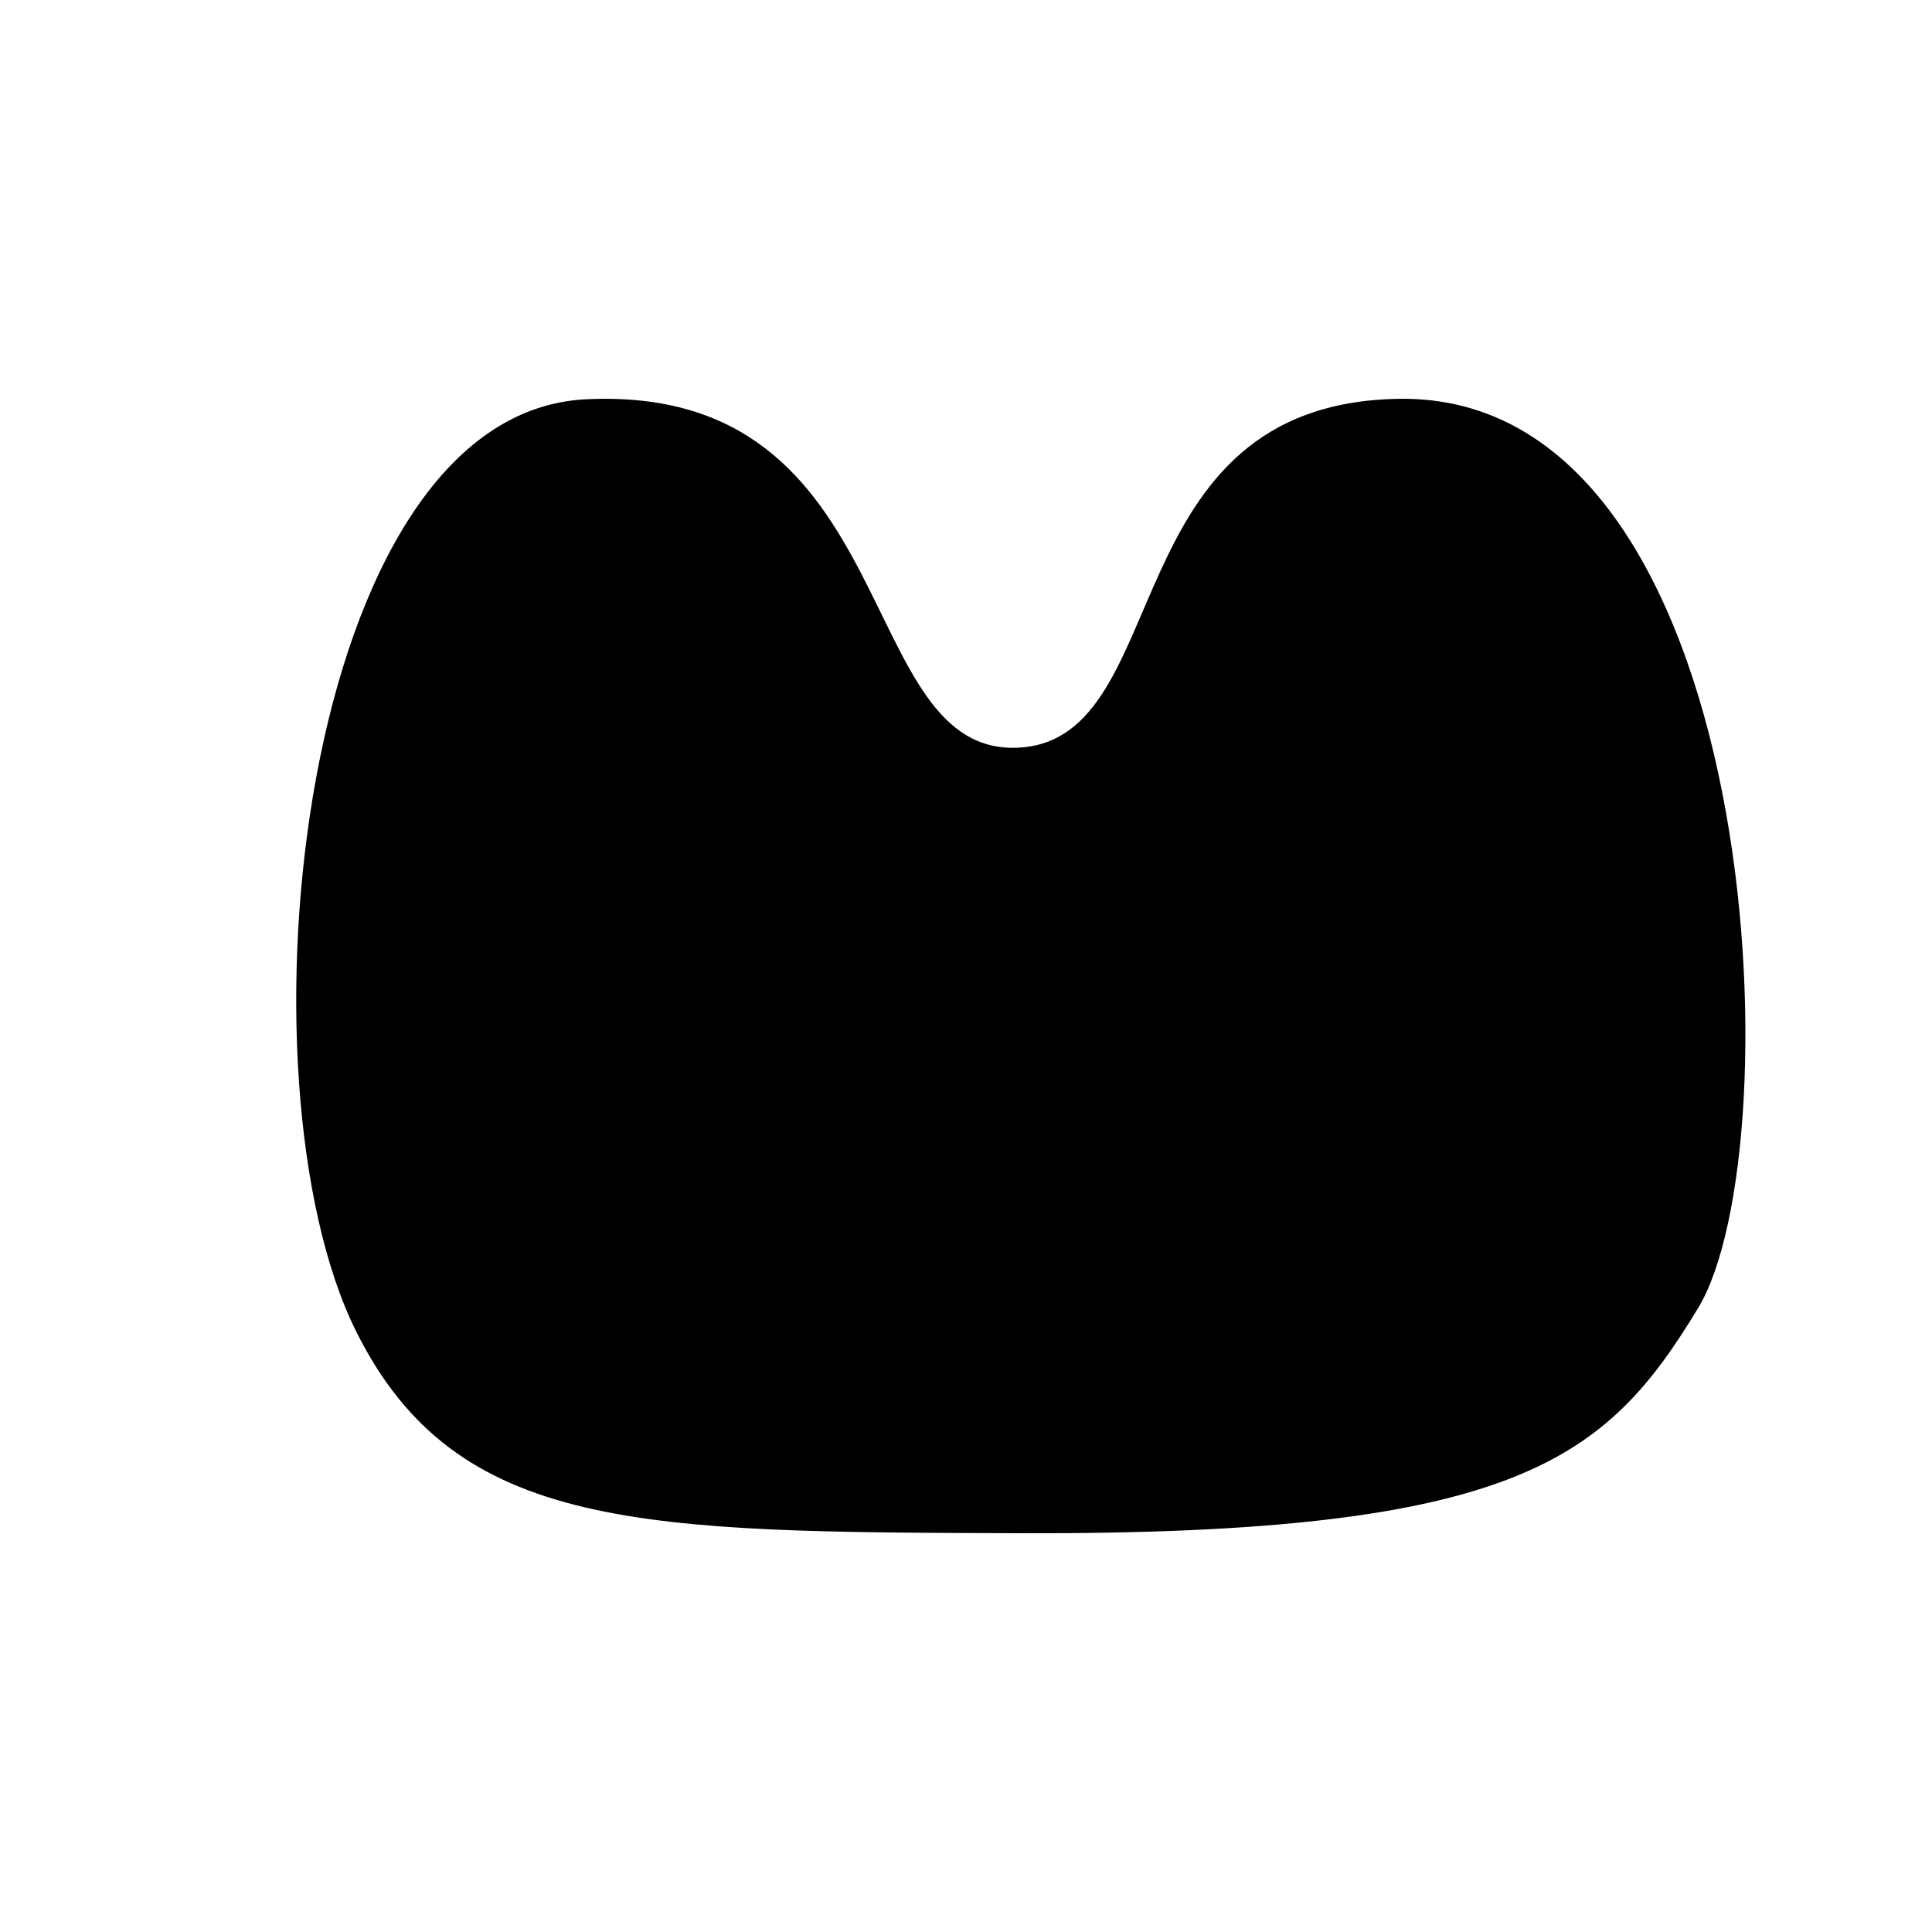
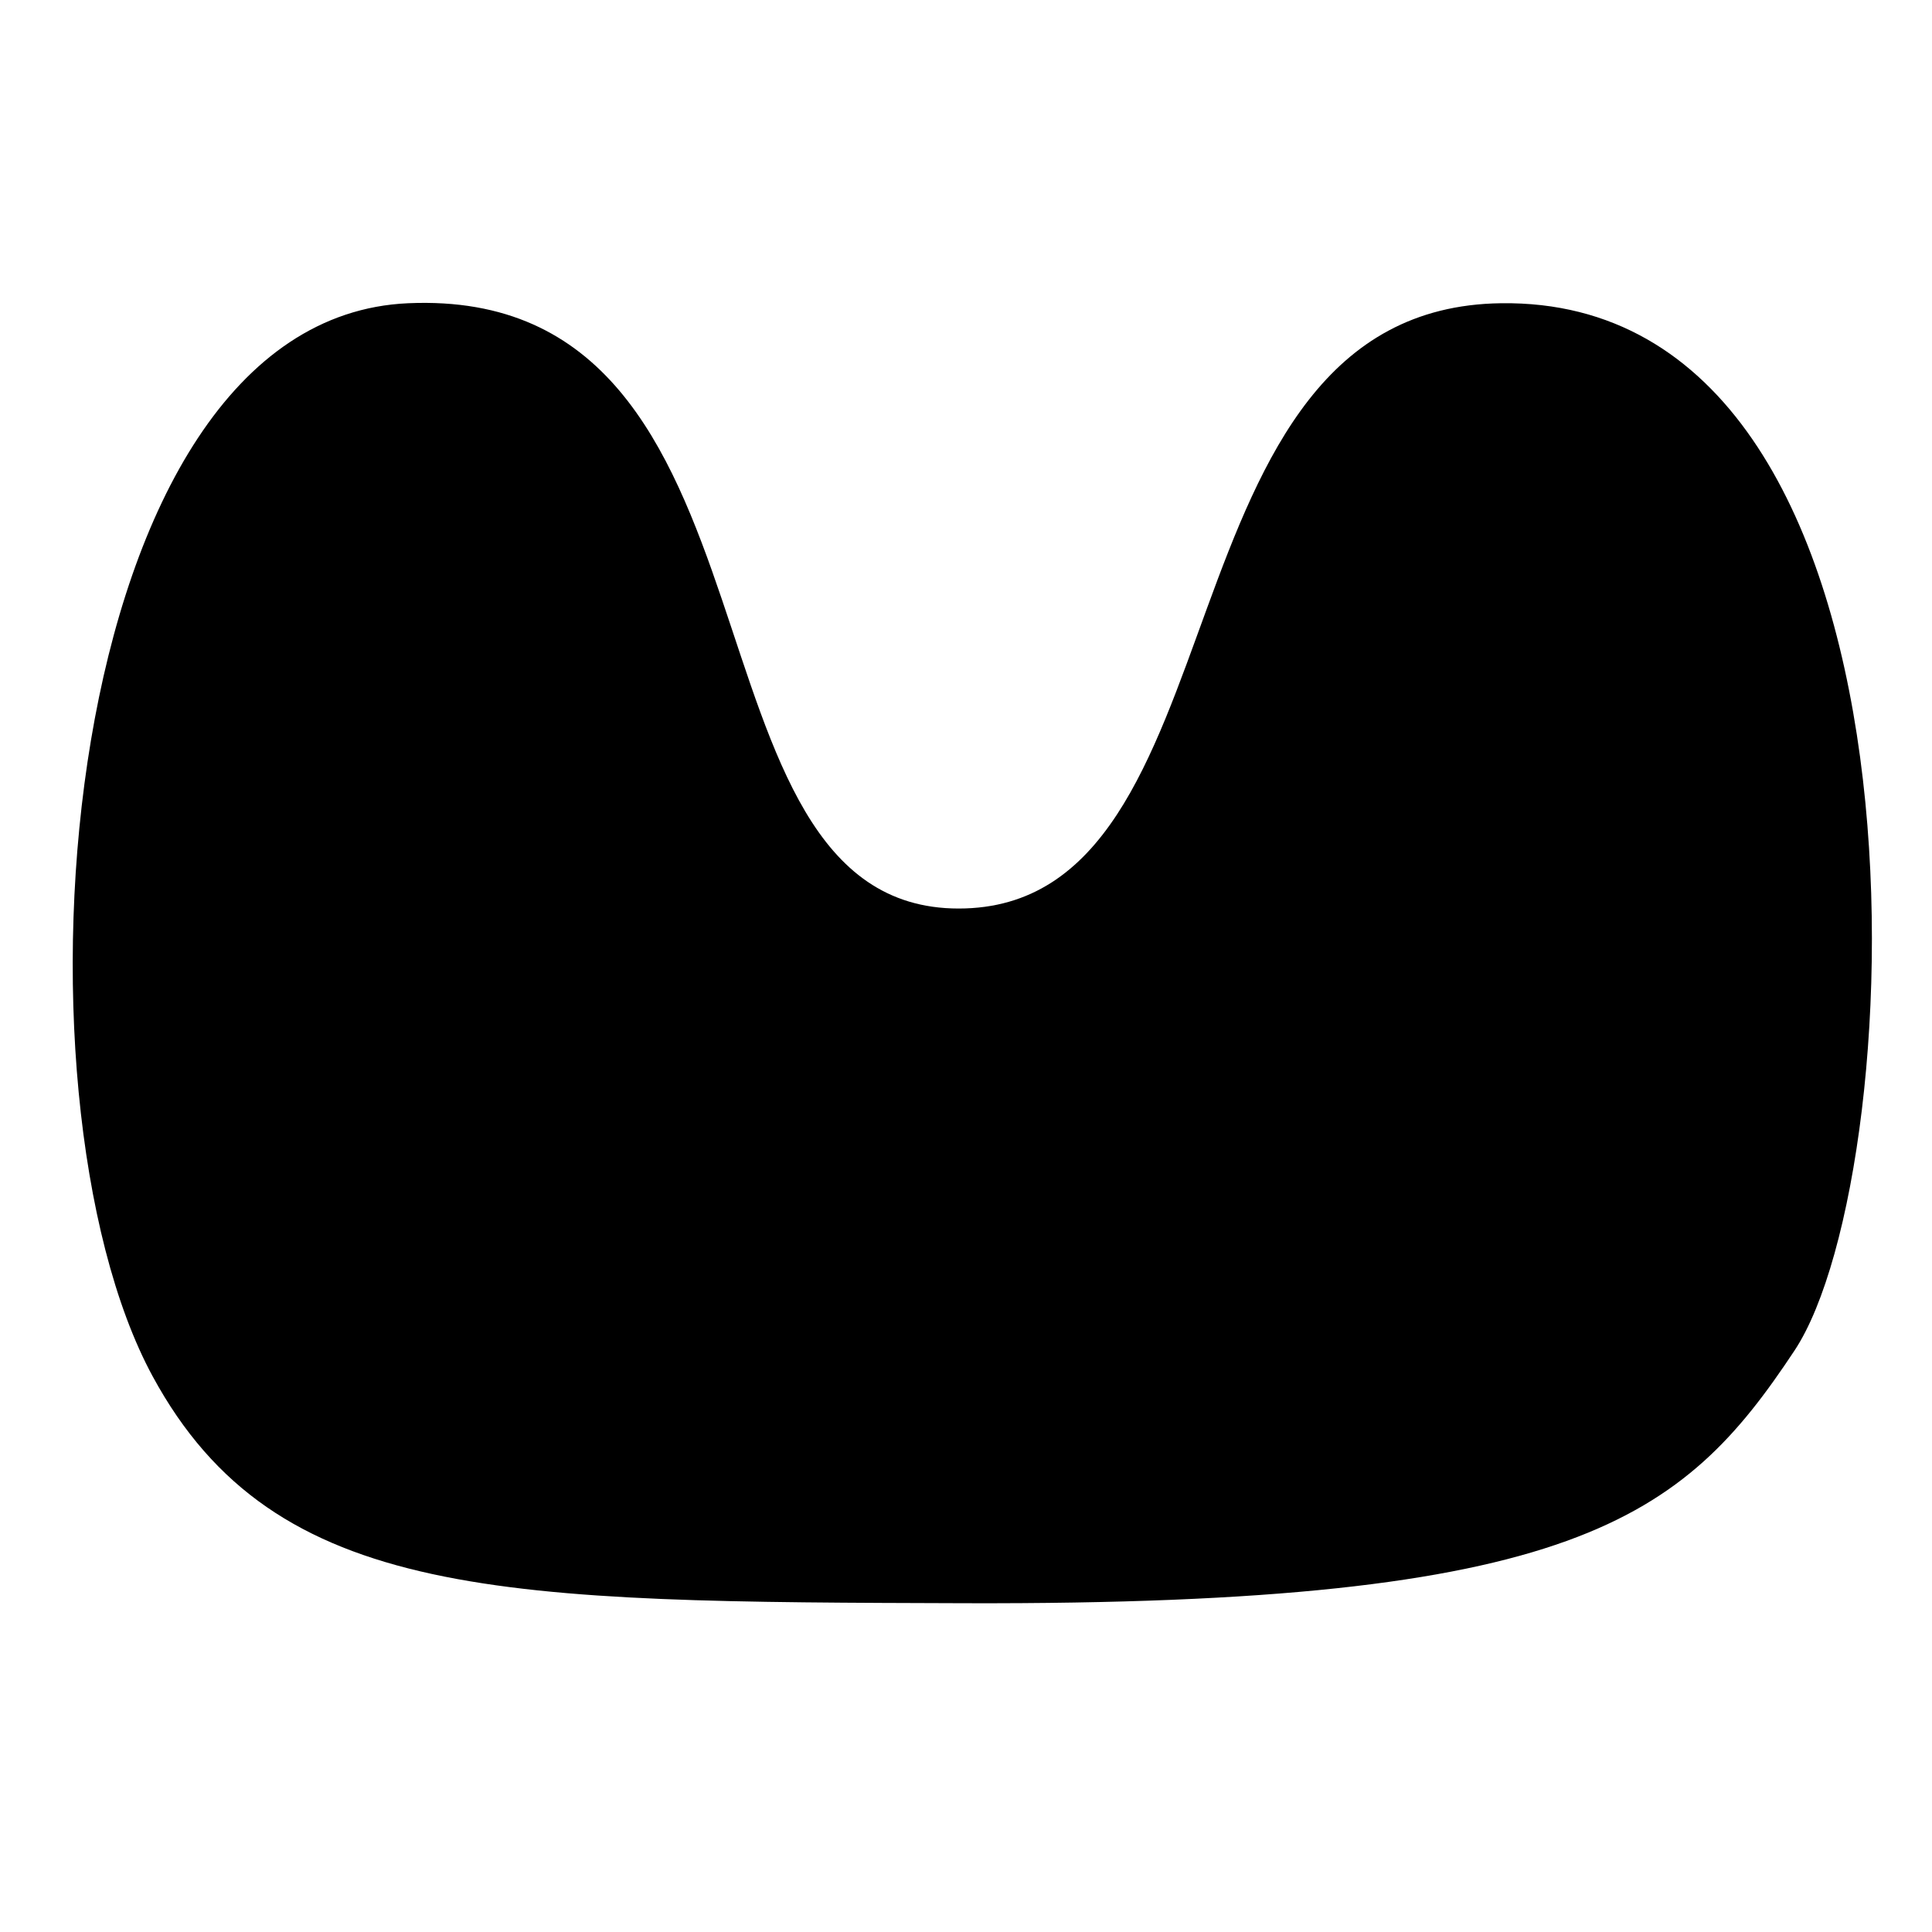
<svg xmlns="http://www.w3.org/2000/svg" width="512" height="512" viewBox="0 0 512 512">
-   <path d="M450,346.68c-24.27,40-47.63,60.07-179.47,59.64-100-.33-149.6-.16-176.16-53.51-33-66.31-15.41-243.36,61-247,85.23-4.08,70.18,95.53,115.18,92.29,41.28-3,24.06-91.29,100.26-92.41C467.57,104.27,475.77,304.21,450,346.68Z" />
+   <path d="M475.59,357.87c-29.7,44.88-58.28,67.47-219.59,67-122.34-.38-183-.19-215.54-60.12C.06,290.26,14.69,84.46,108.16,80.36,212.43,75.78,177,240.77,254.05,240.77c77.26,0,50.49-159.16,143.73-160.41C516.23,78.77,507.16,310.15,475.59,357.87Z" />
</svg>
